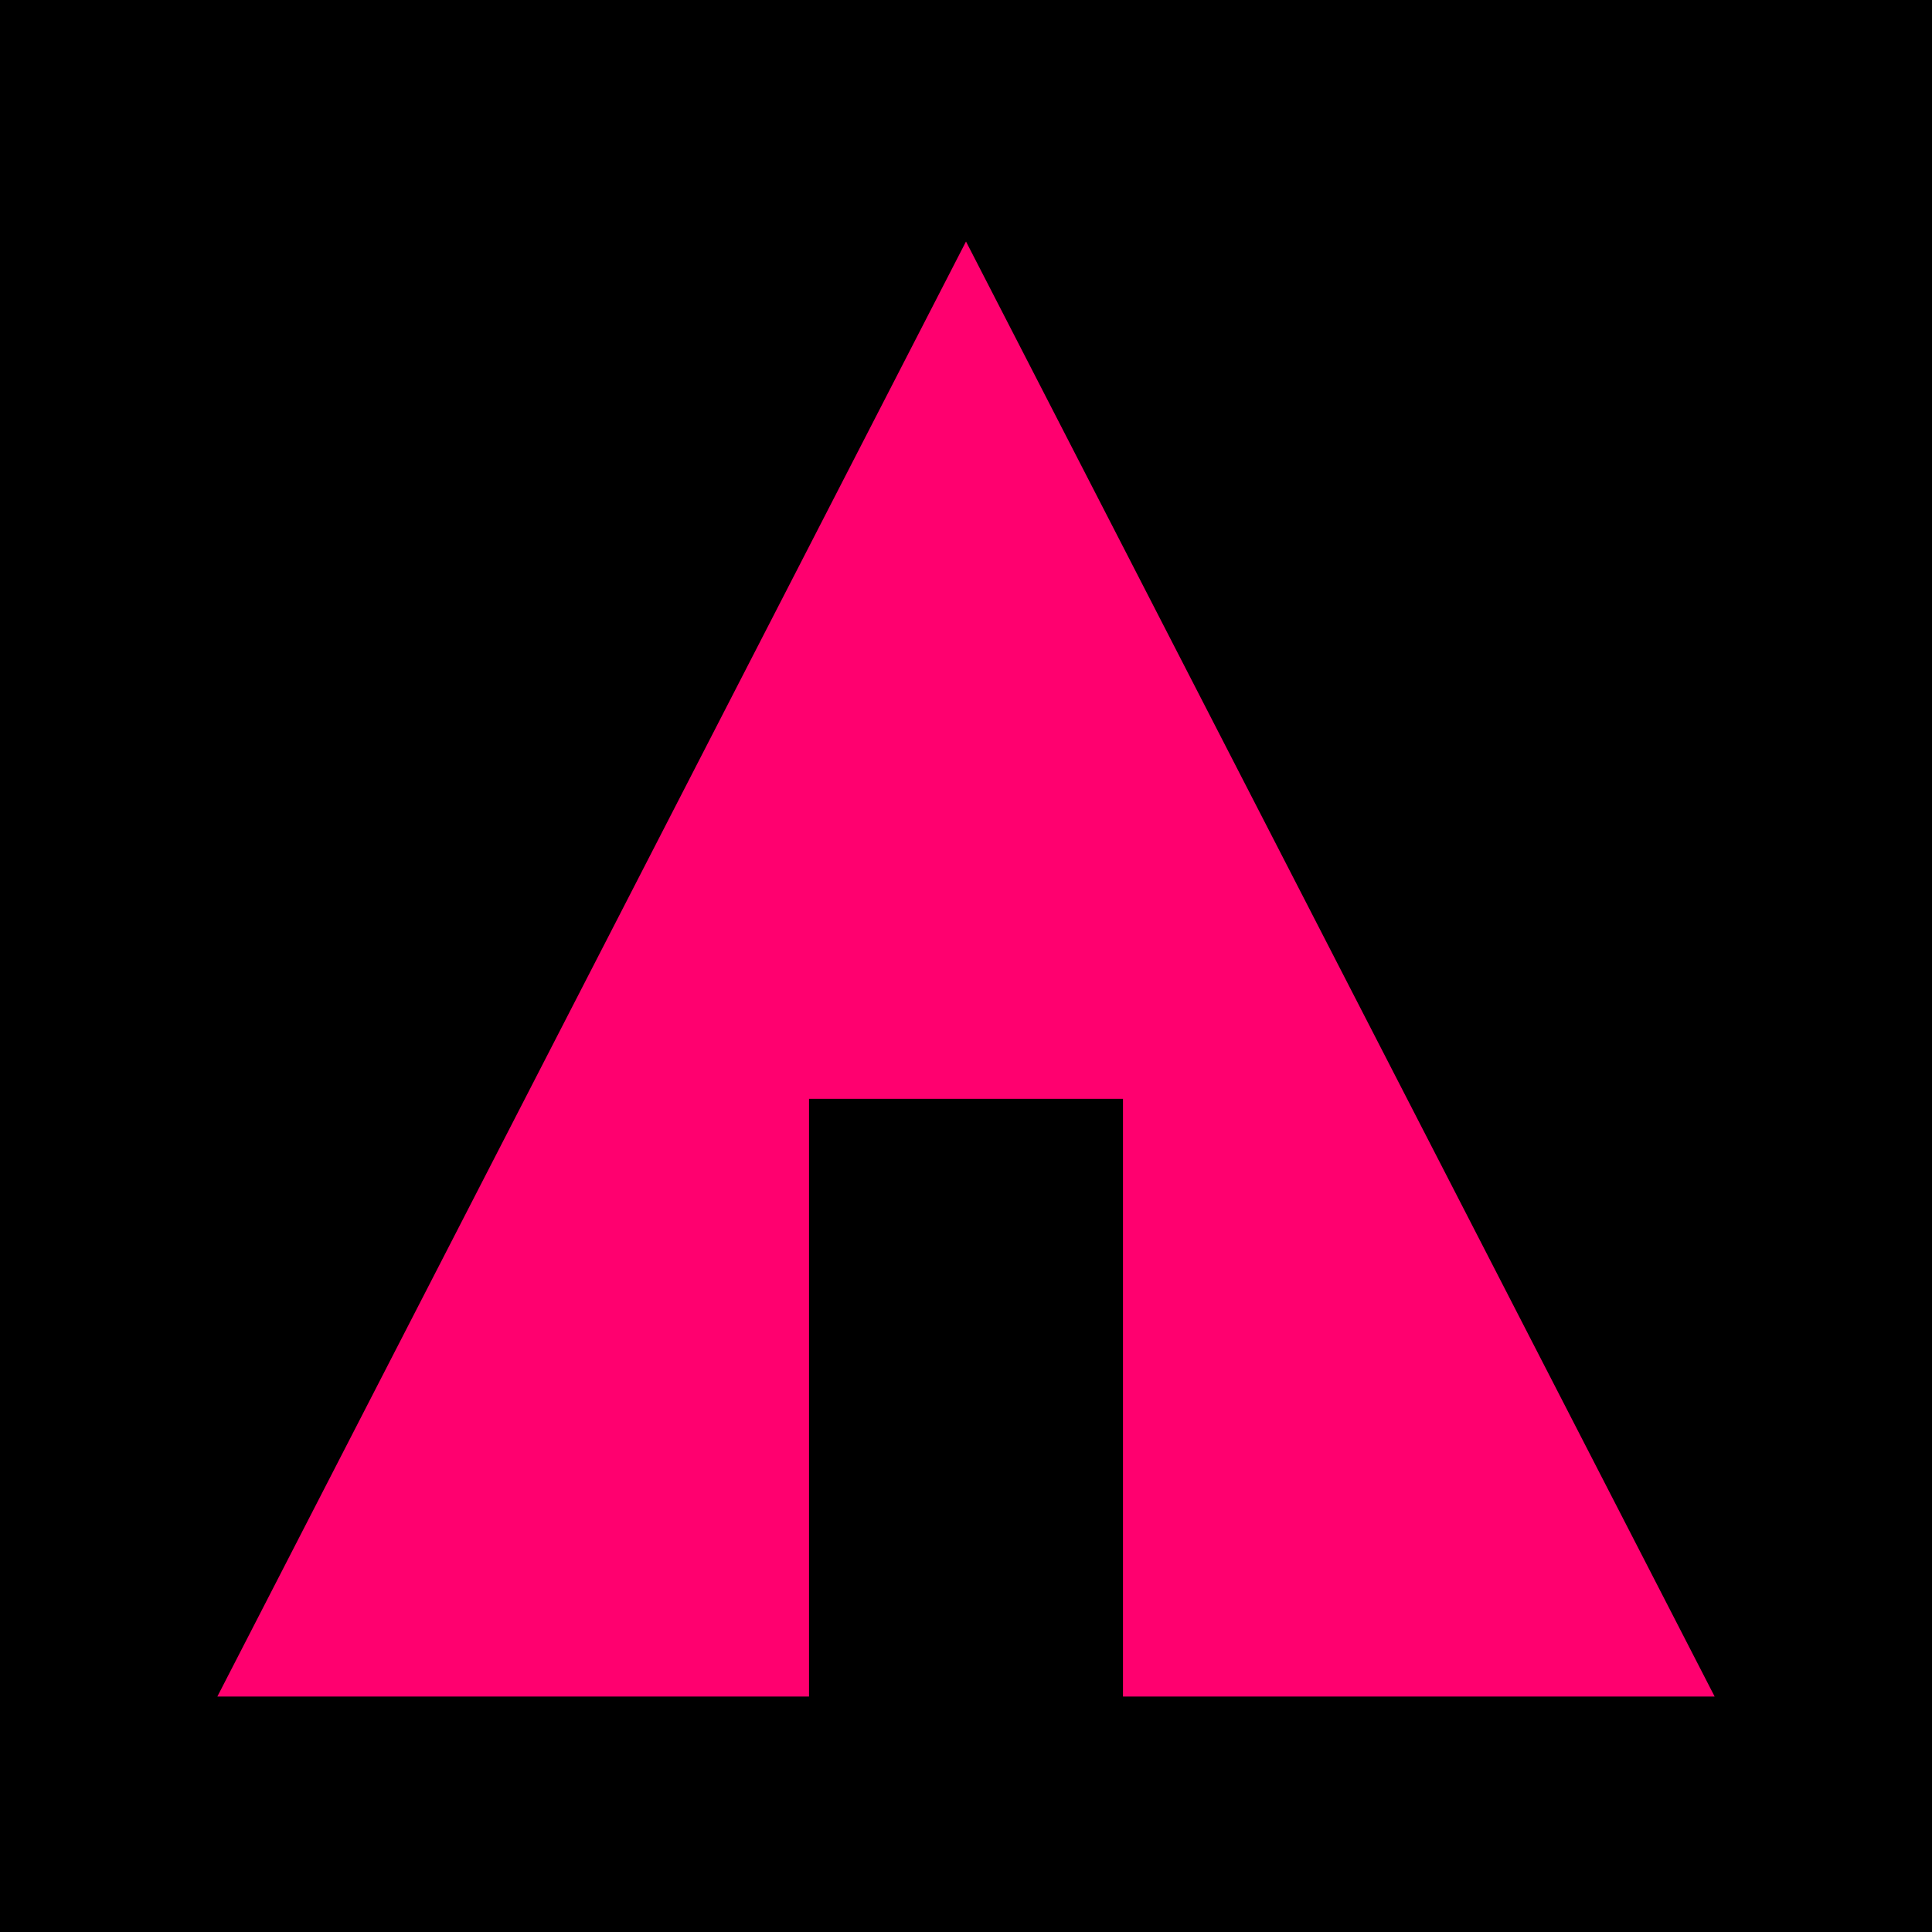
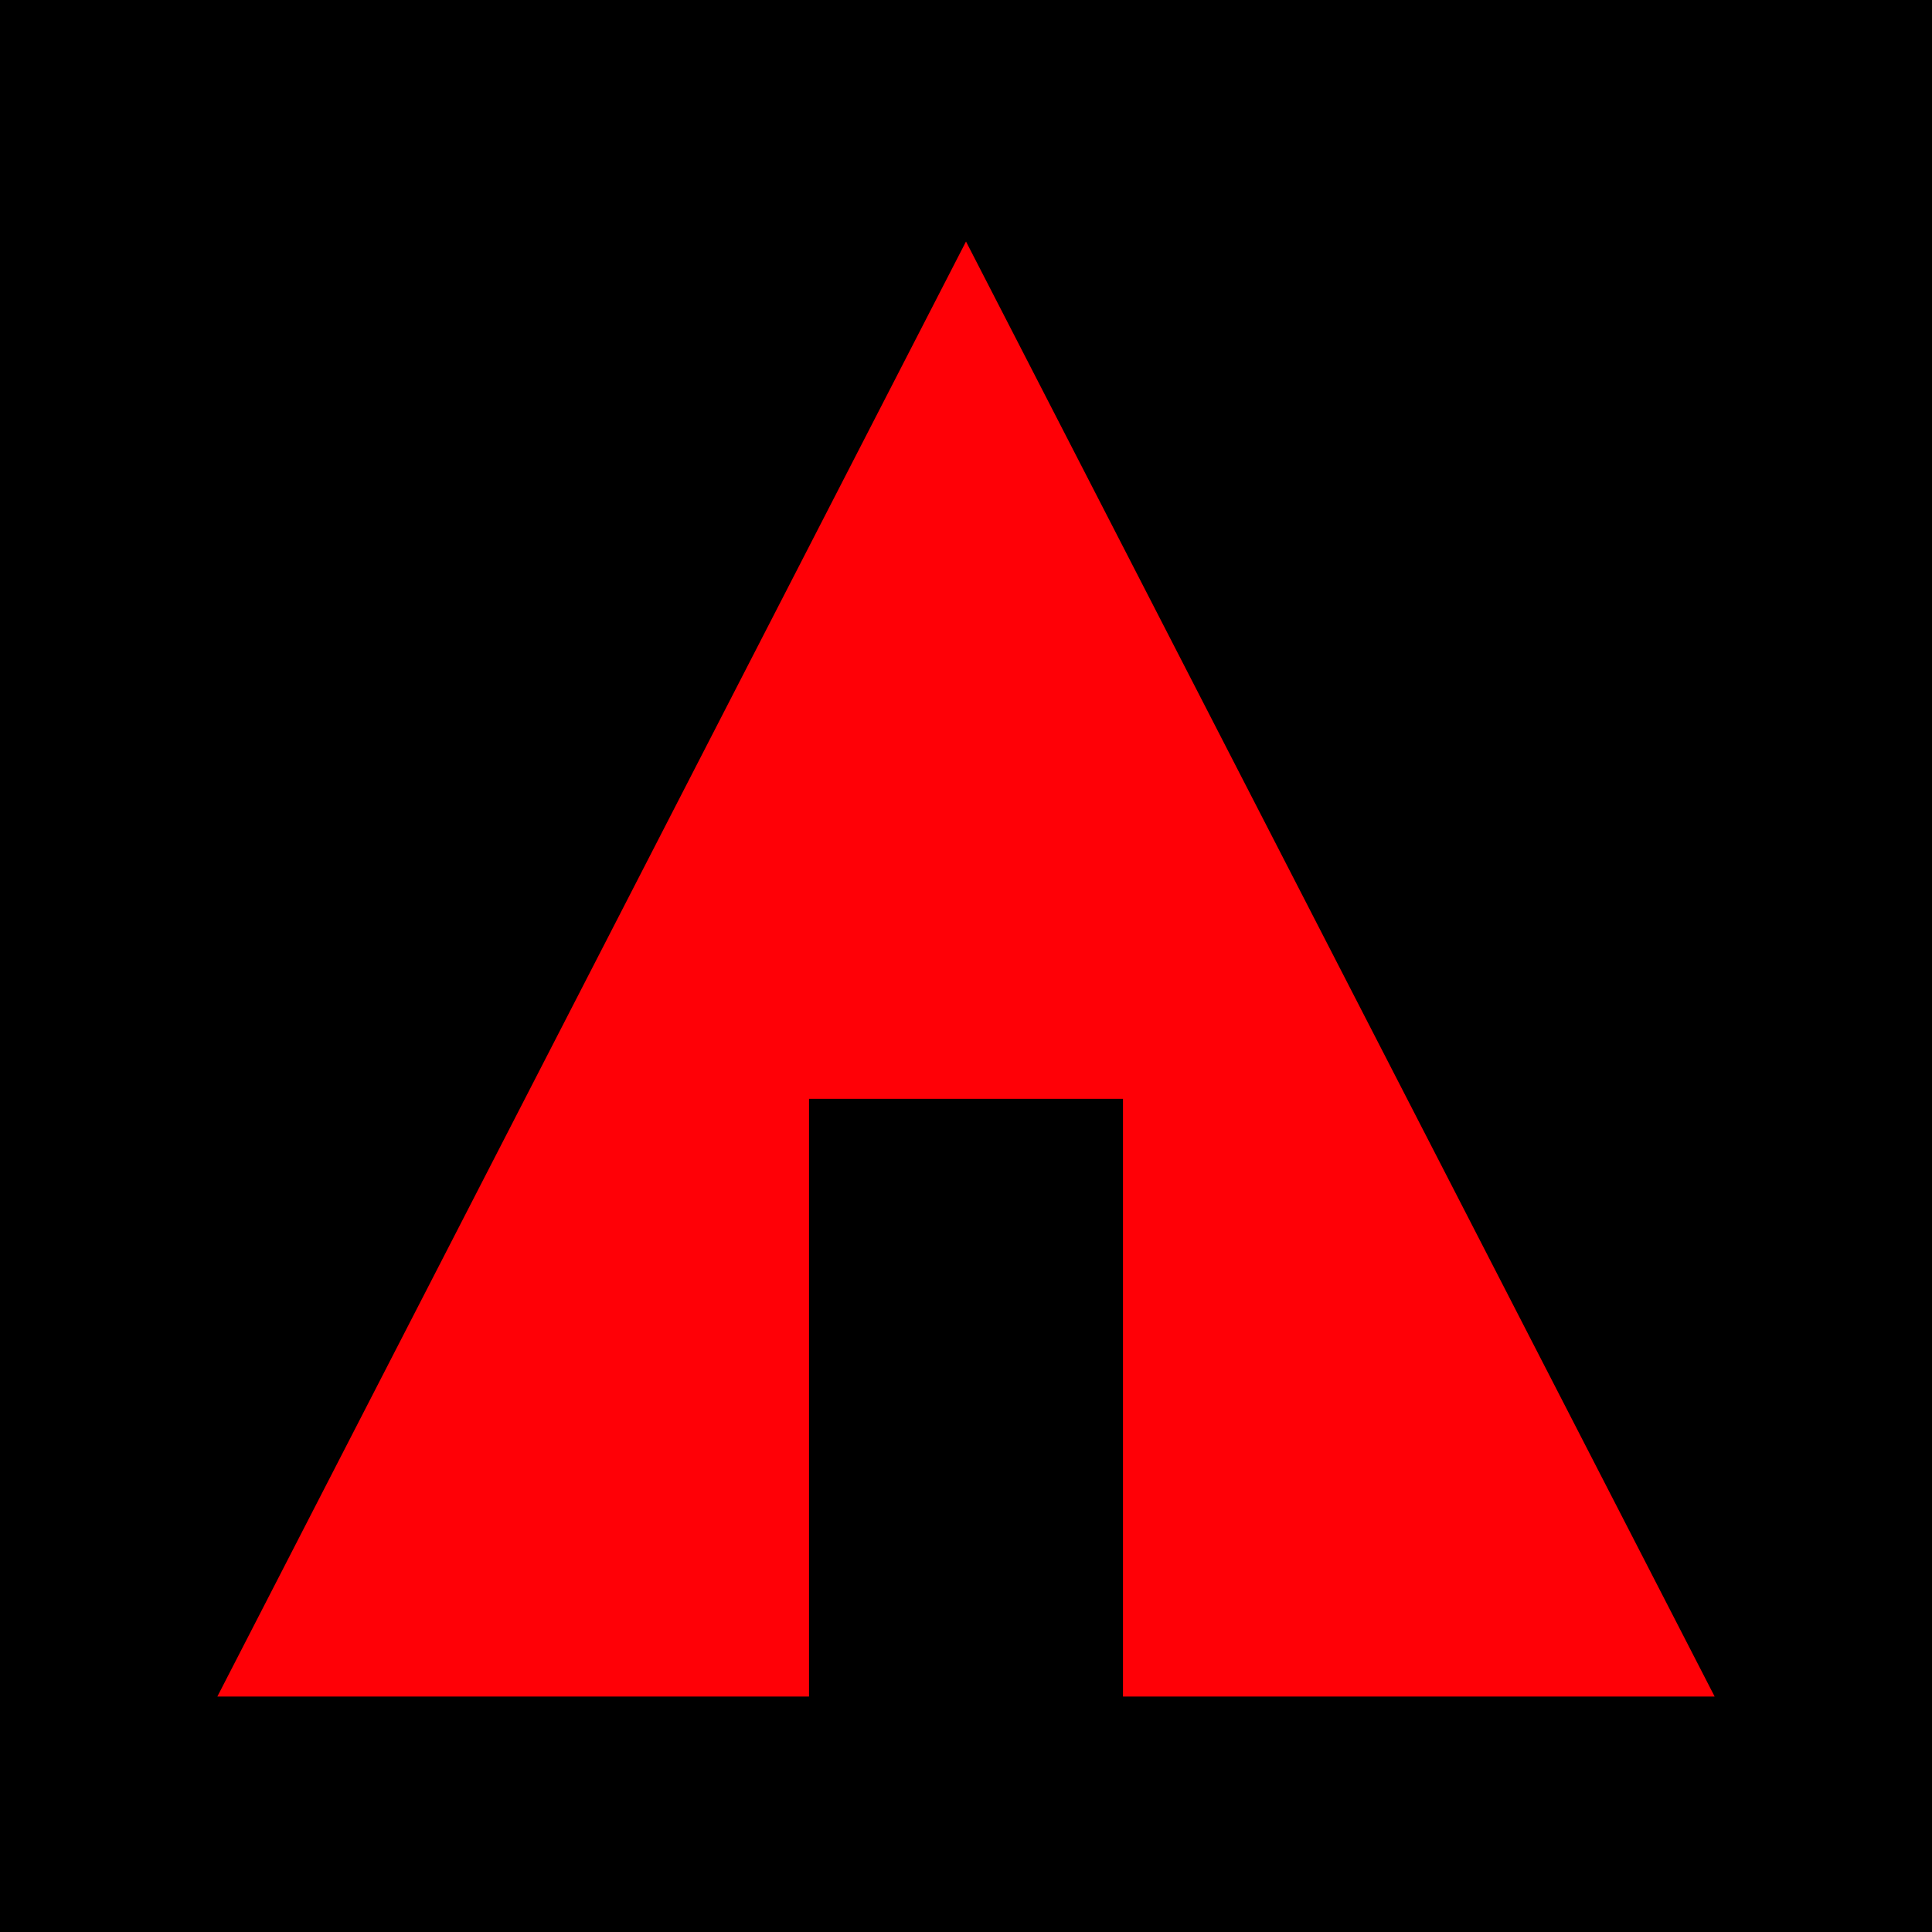
<svg xmlns="http://www.w3.org/2000/svg" viewBox="0 0 32 32">
  <rect width="32" height="32" fill="#000" />
-   <path fill="#ff006f" d="M3.6 28.1 L13.4 28.1 L13.4 18.2 L18.6 18.2 L18.6 28.1 L28.4 28.1 L16 4 Z" />
+   <path fill="#ff0006" d="M3.6 28.1 L13.4 28.1 L13.4 18.2 L18.6 18.2 L18.6 28.1 L28.4 28.1 L16 4 Z" />
</svg>
